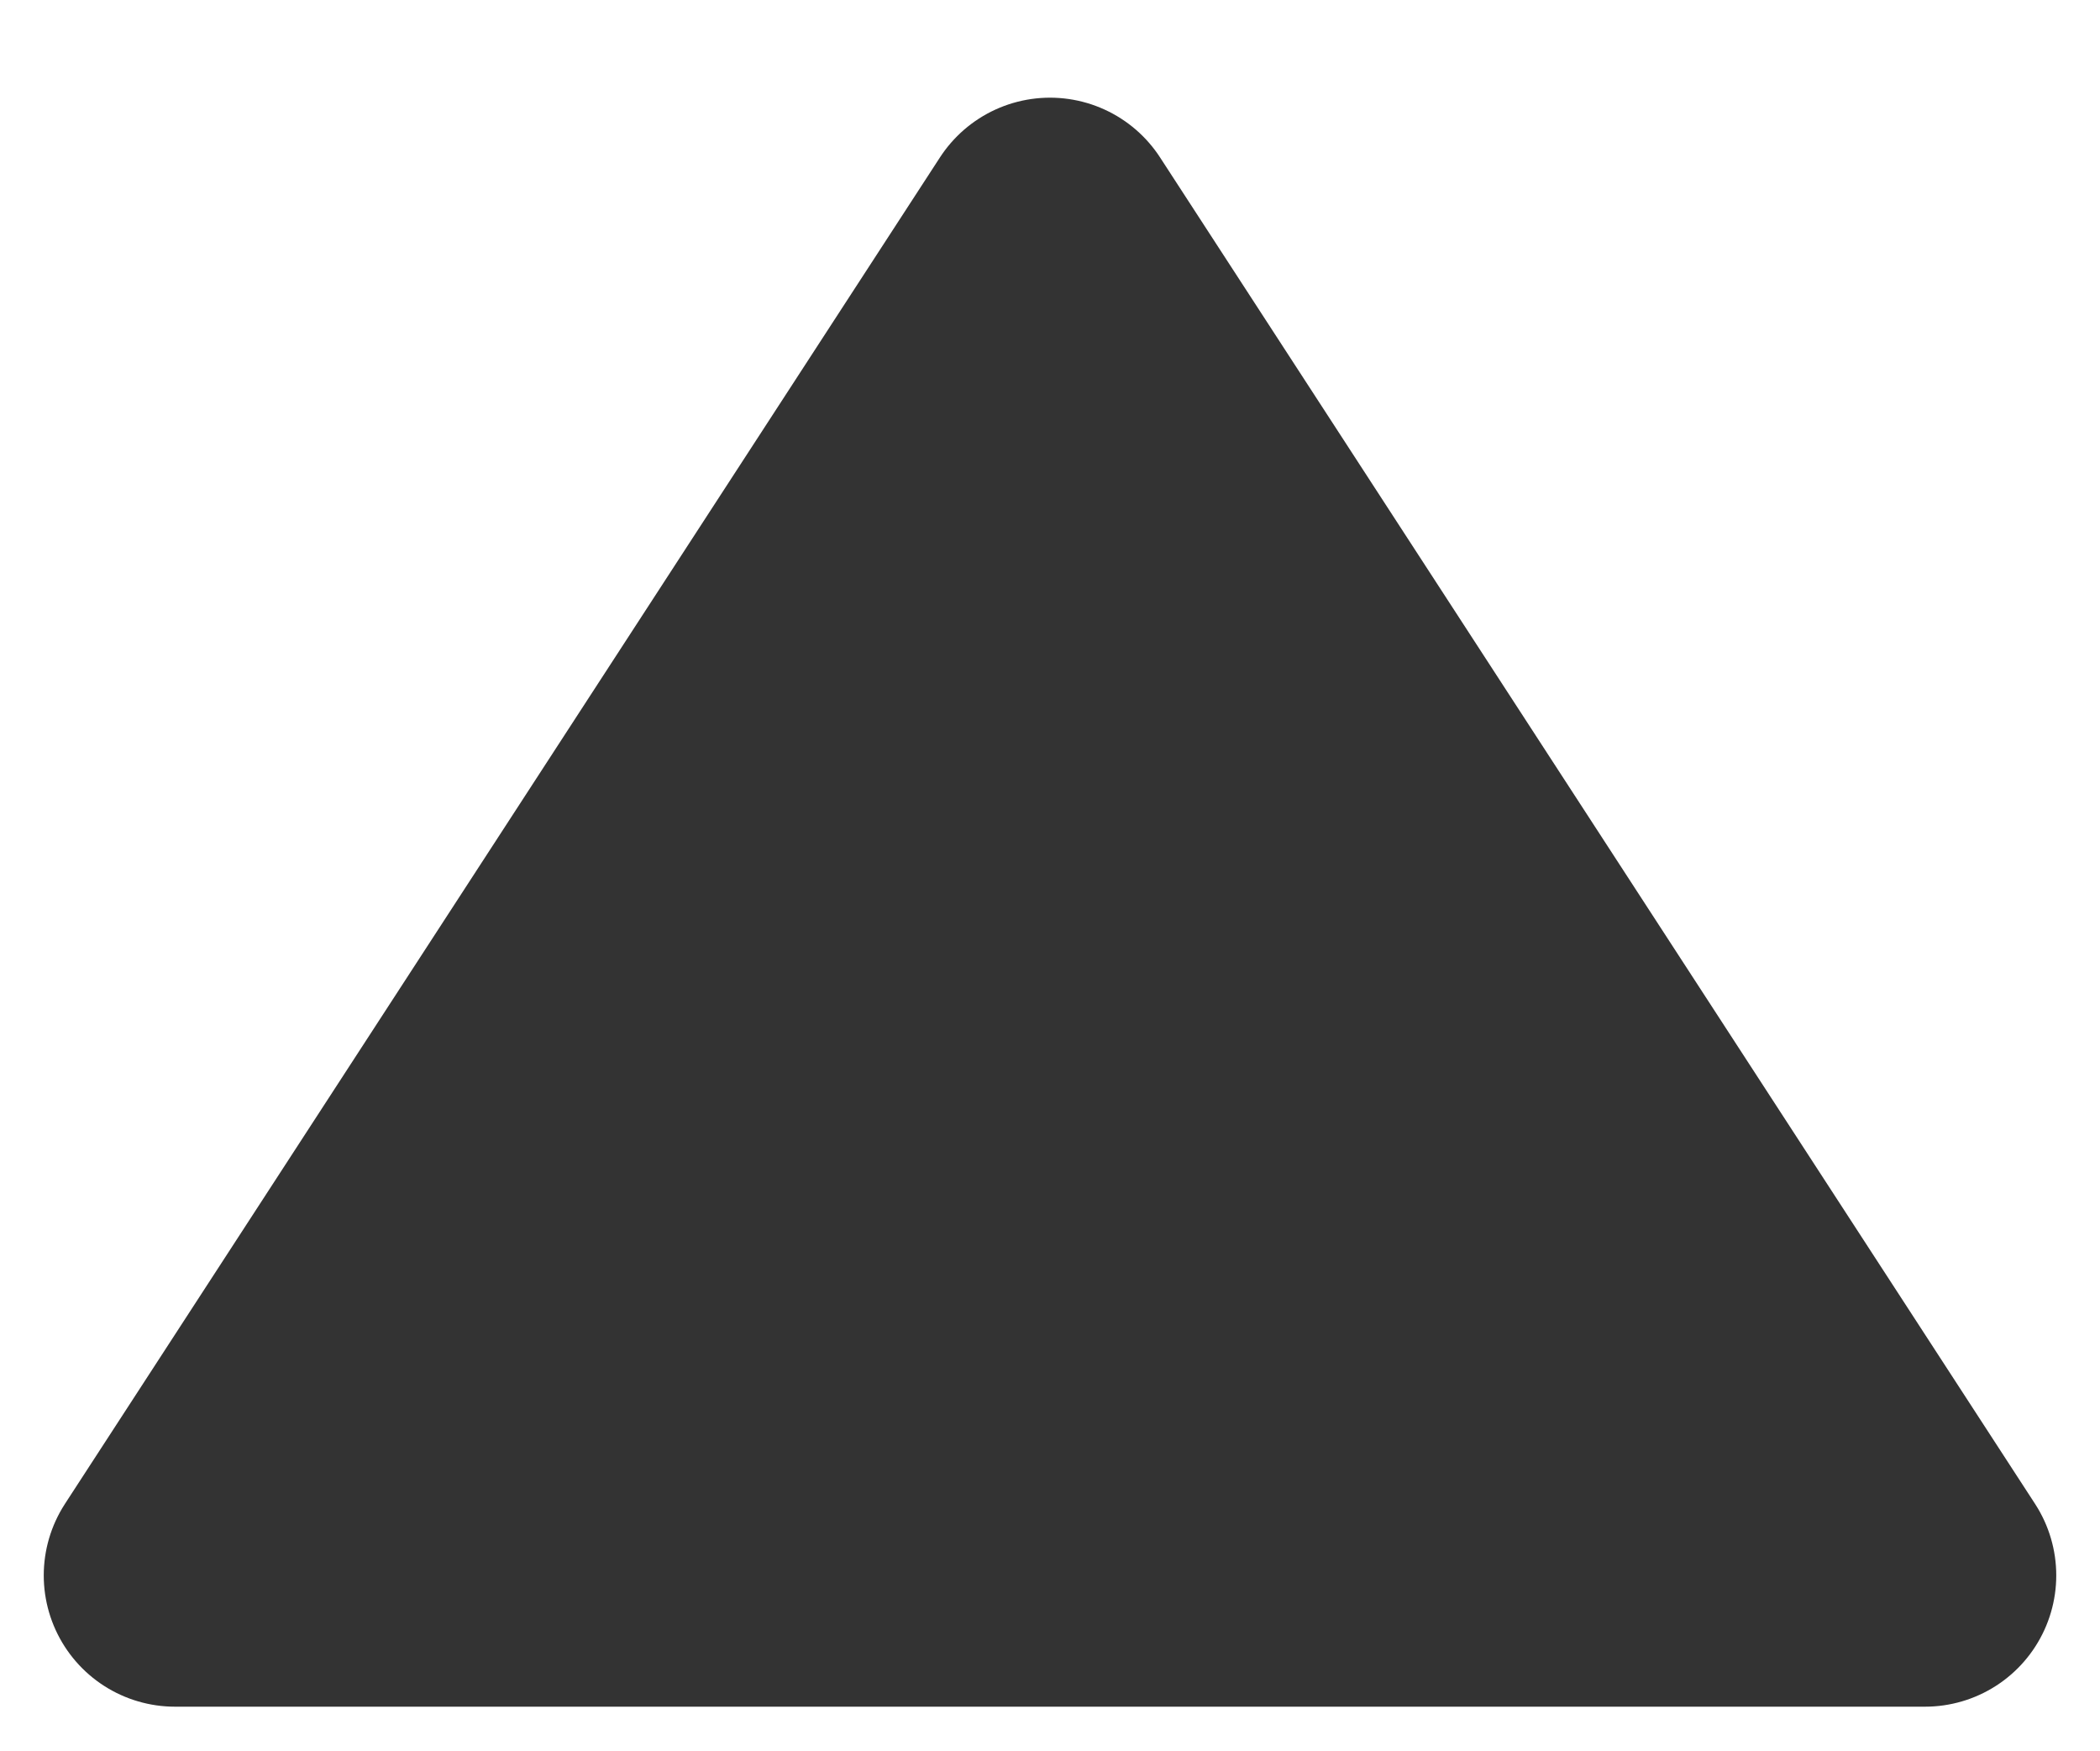
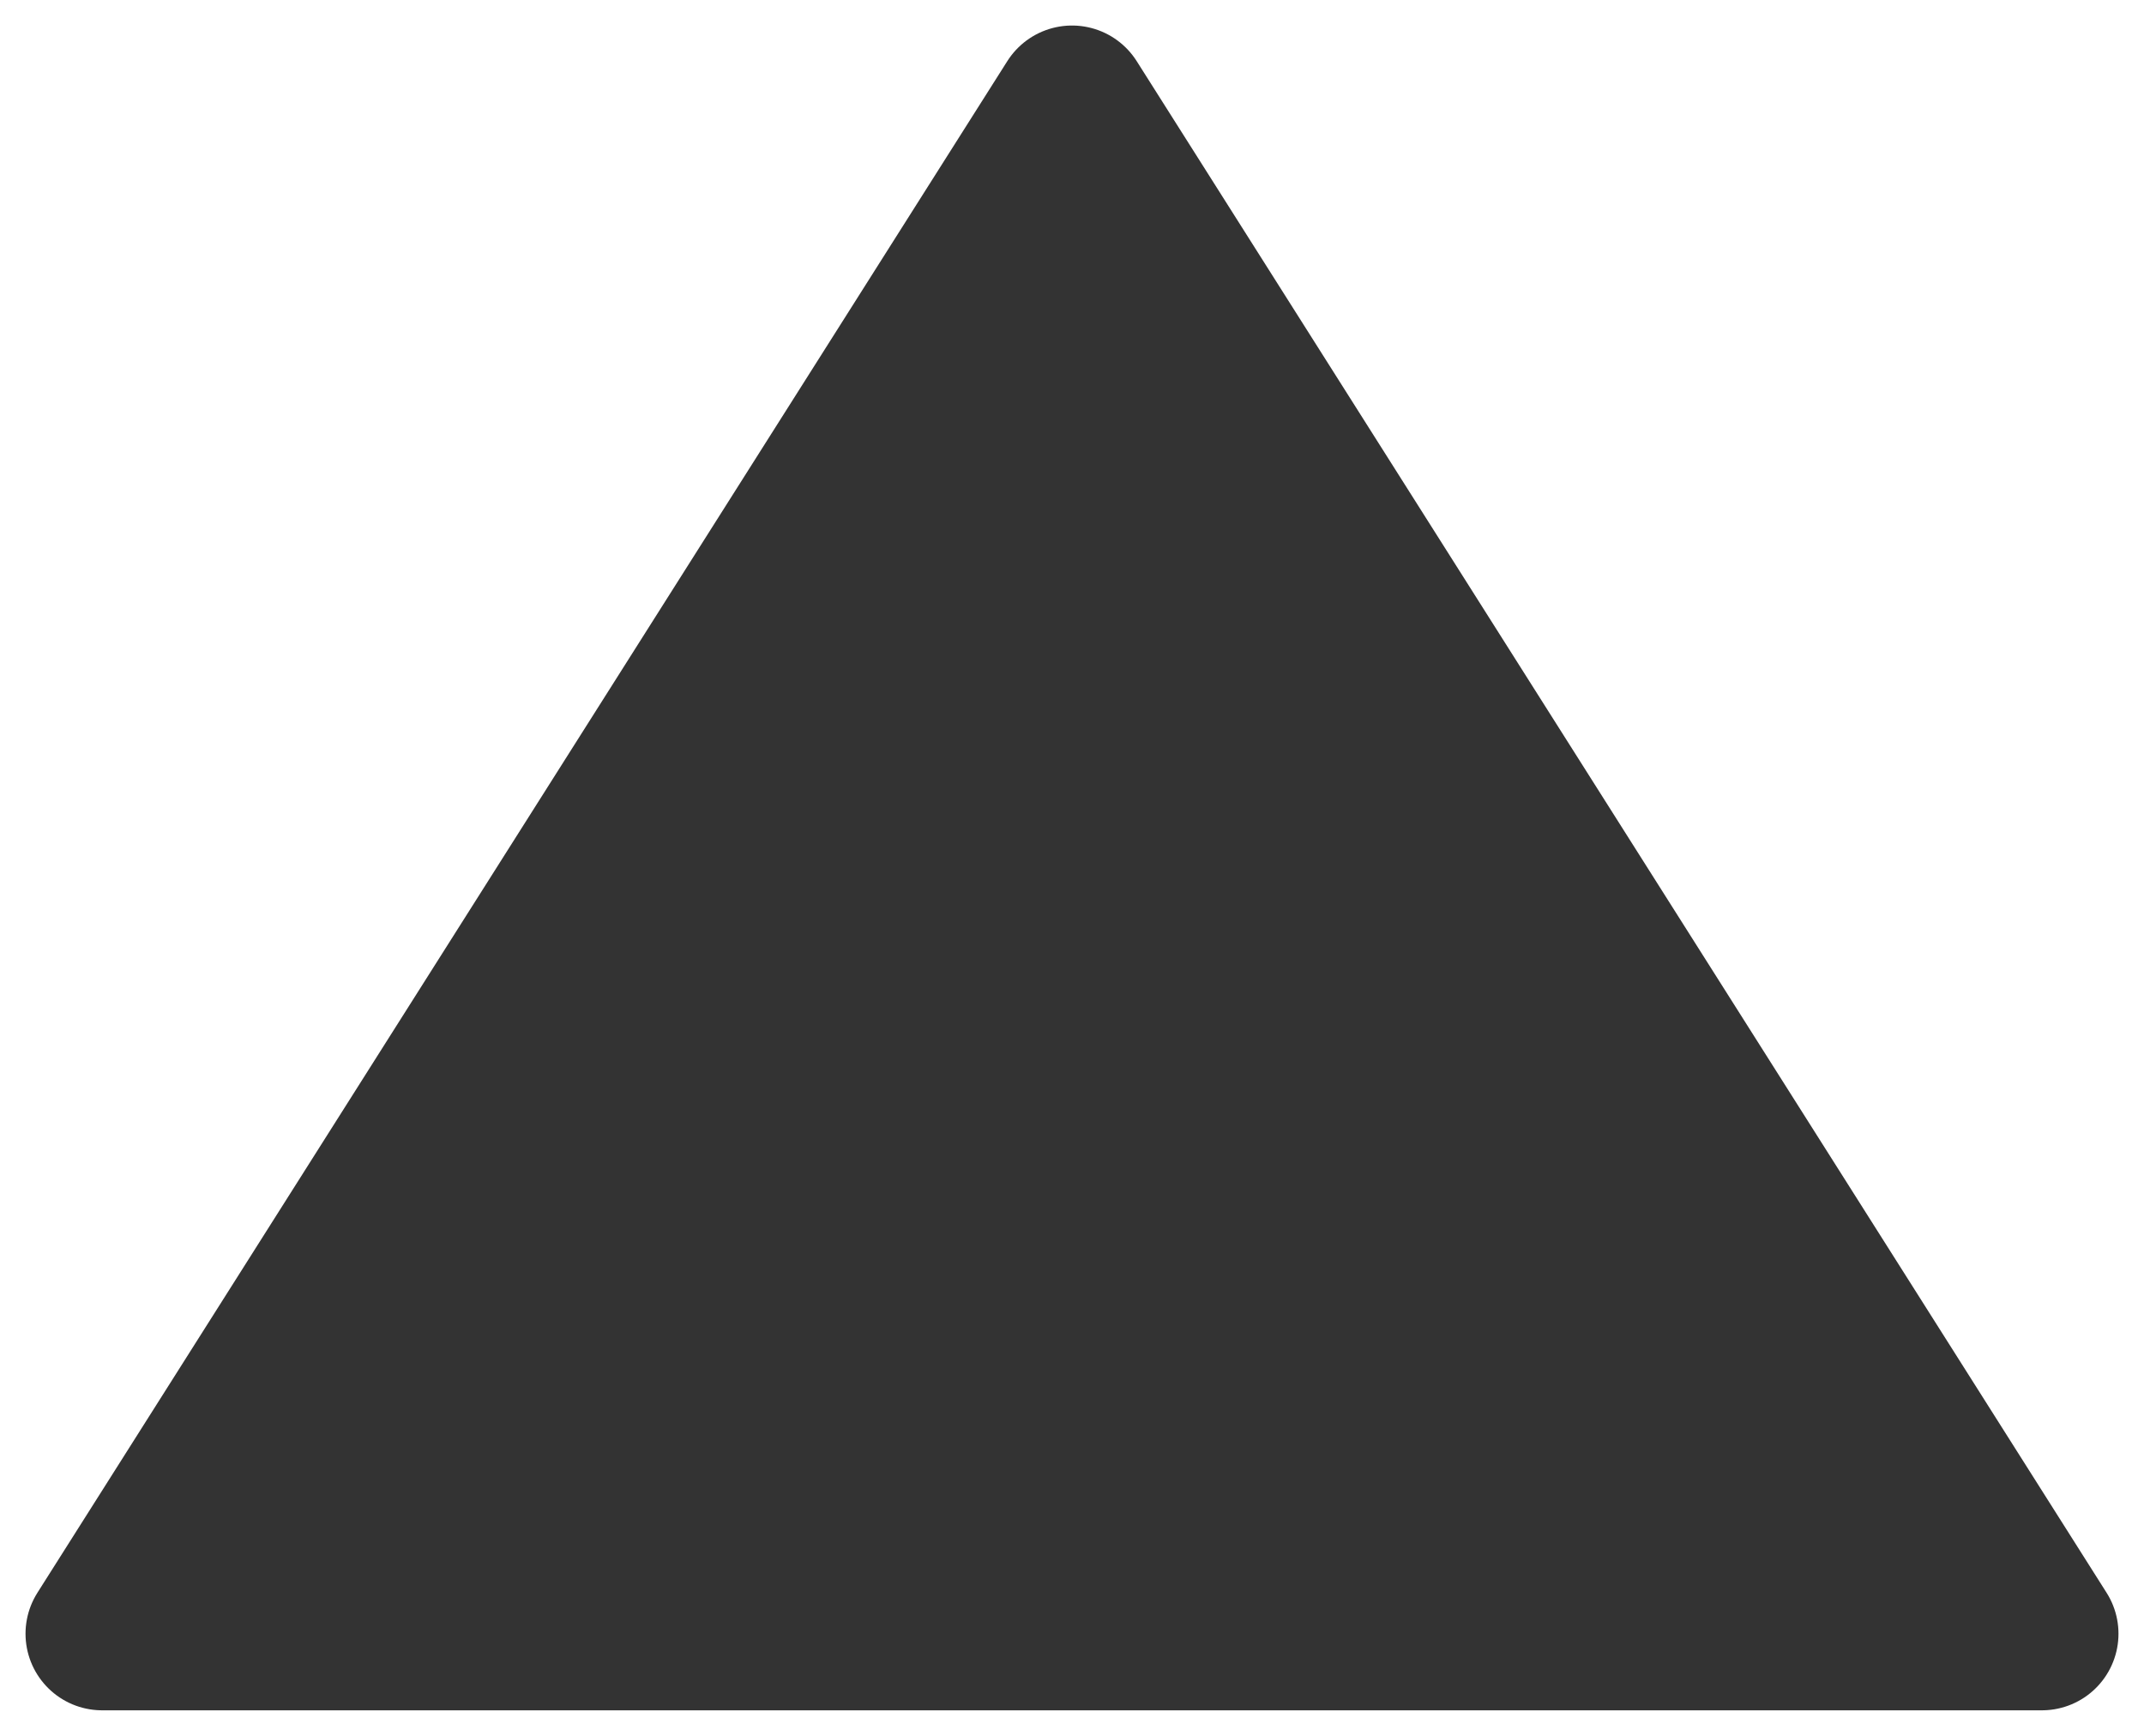
- <svg xmlns="http://www.w3.org/2000/svg" width="12" height="10" viewBox="0 0 12 10" fill="none">
-   <path d="M1 9L6 1.308L11 9L1 9Z" fill="#333333" stroke="#333333" stroke-width="1.5" stroke-linecap="round" stroke-linejoin="round" />
+ <svg xmlns="http://www.w3.org/2000/svg" width="21" height="17" viewBox="0 0 21 17" fill="none">
+   <path d="M1 16L10.5 1L20 16L1 16Z" fill="#333333" stroke="#333333" stroke-width="1.5" stroke-linecap="round" stroke-linejoin="round" />
</svg>
